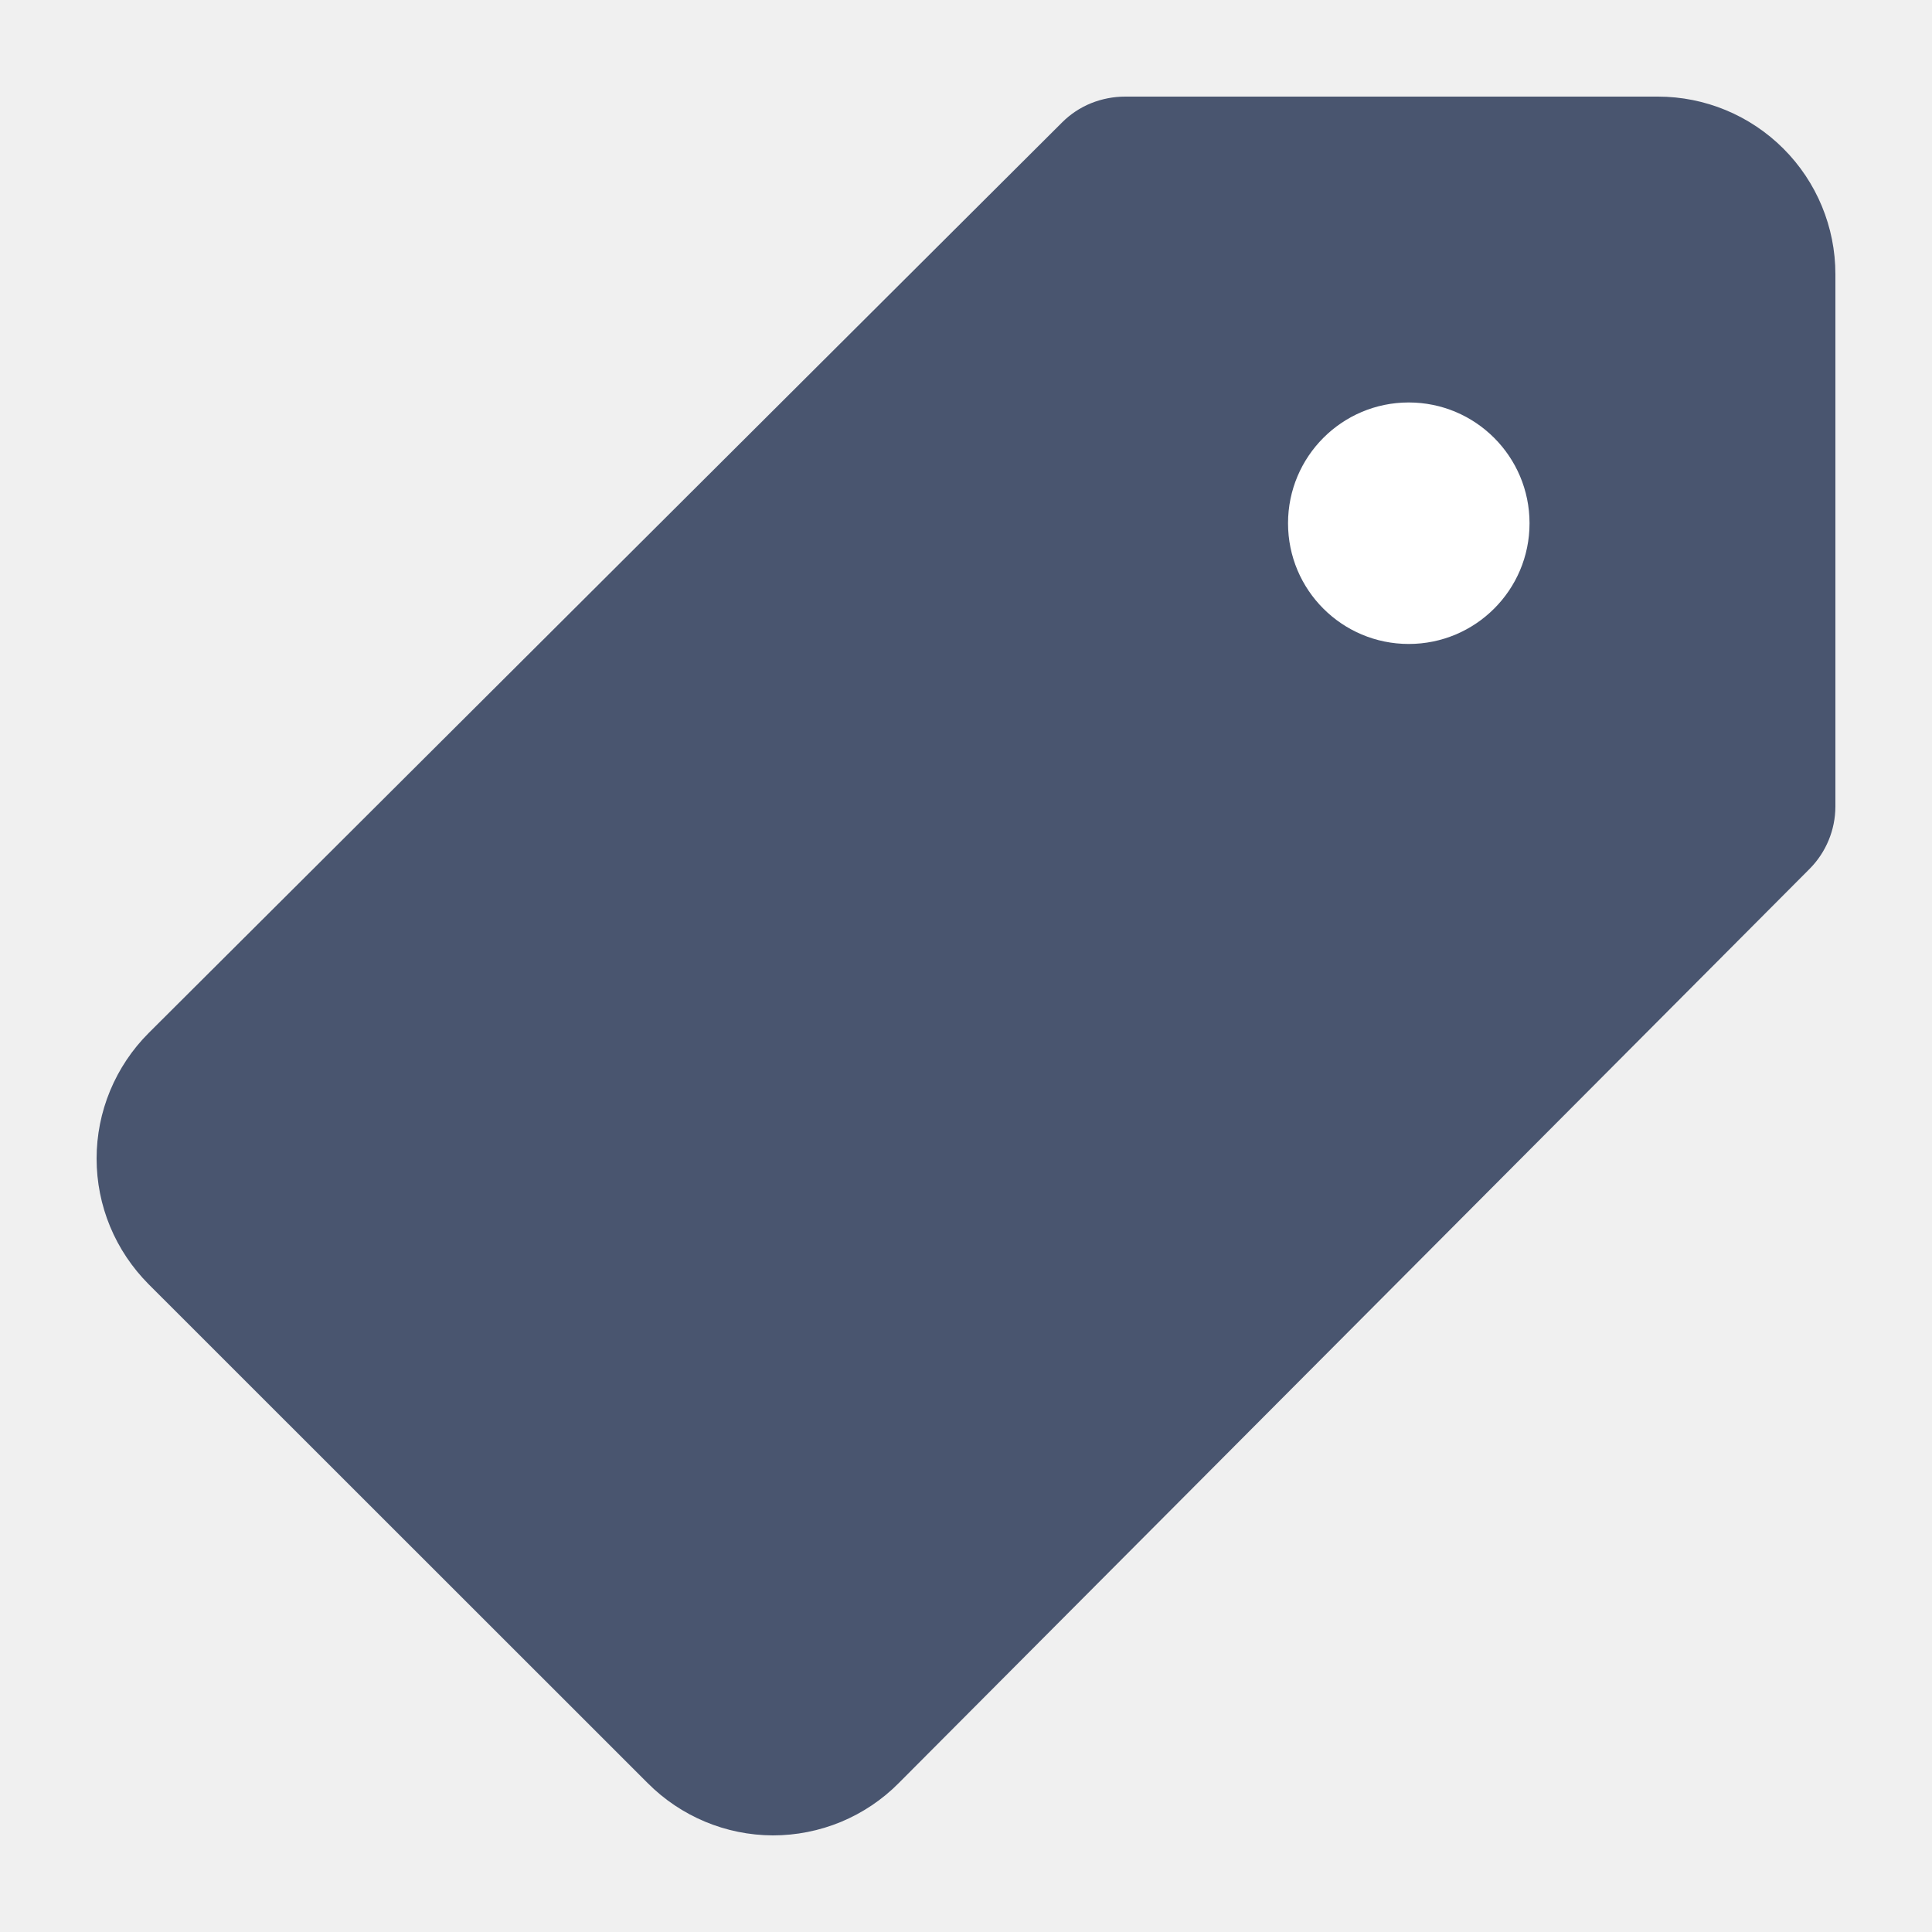
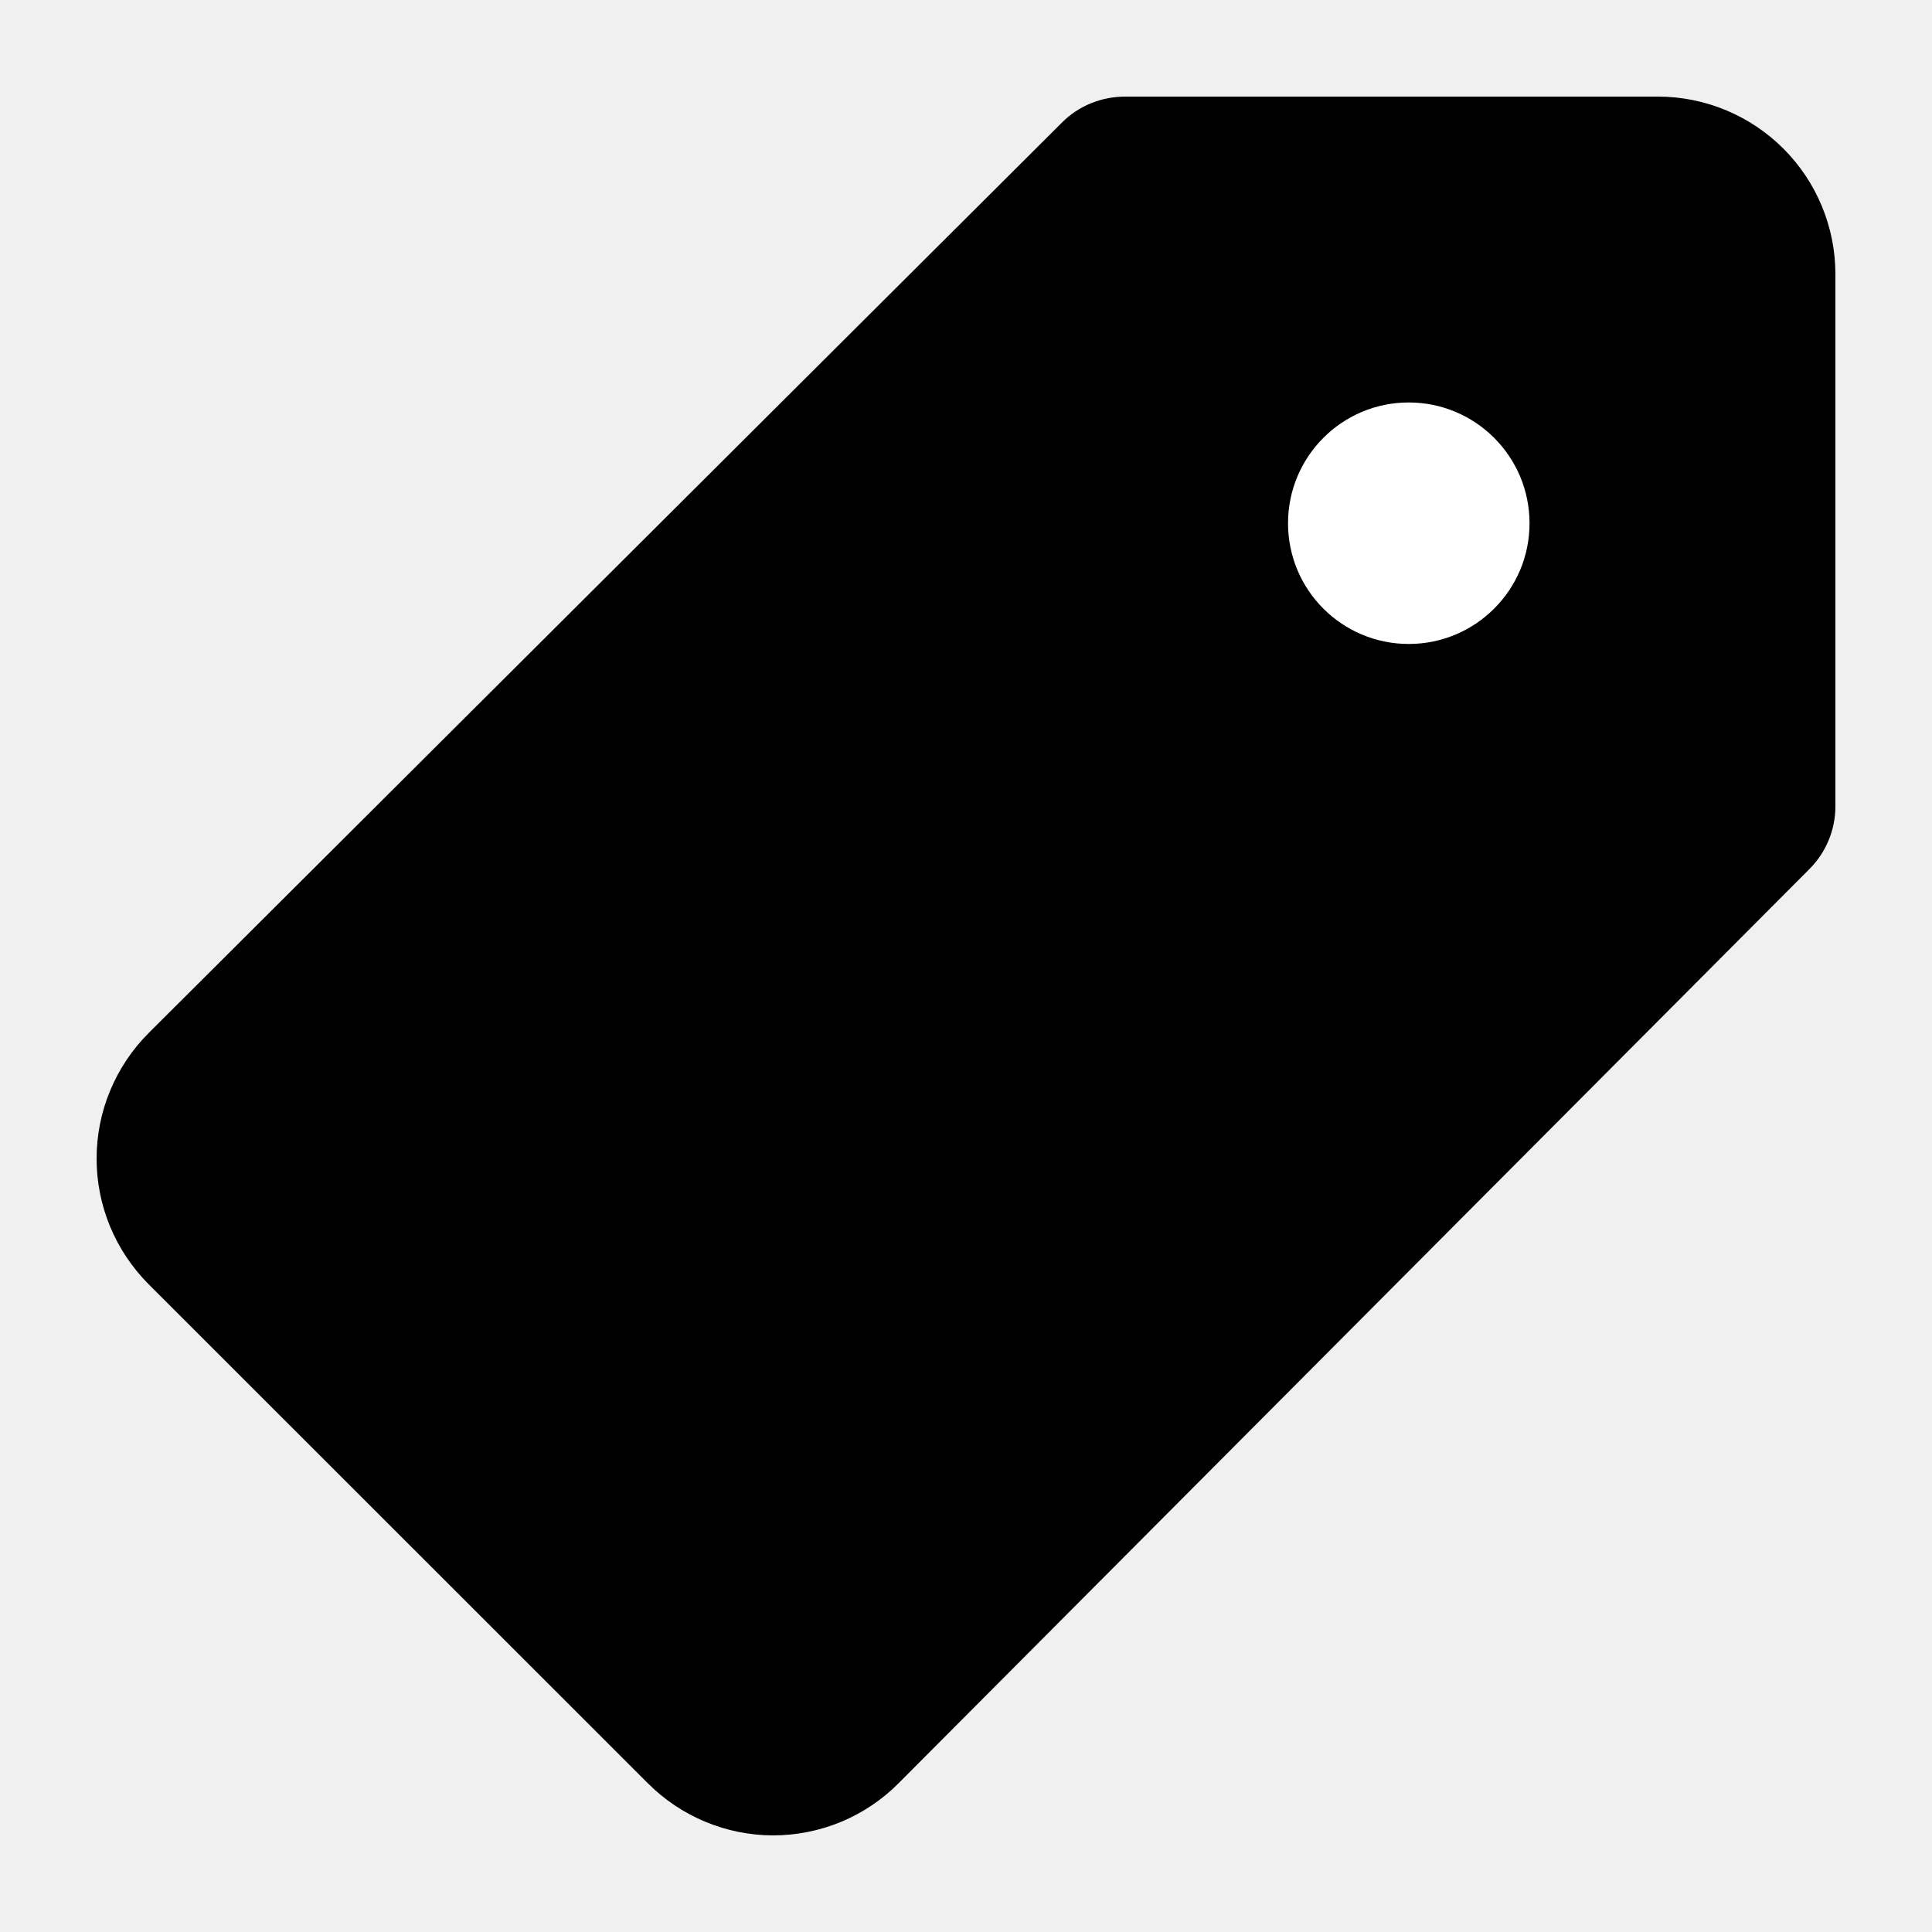
<svg xmlns="http://www.w3.org/2000/svg" width="19" height="19" viewBox="0 0 19 19" fill="none">
  <g clip-path="url(#clip0_157_1146)">
-     <path d="M16.304 0.95H11.066C10.951 0.95 10.837 0.972 10.73 1.015C10.624 1.058 10.527 1.122 10.446 1.203L1.462 10.159C1.3 10.321 1.171 10.514 1.083 10.726C0.995 10.938 0.95 11.165 0.95 11.394C0.95 11.624 0.995 11.851 1.083 12.063C1.171 12.275 1.3 12.467 1.462 12.63L6.369 17.535C6.695 17.863 7.137 18.048 7.6 18.05C7.83 18.05 8.058 18.005 8.271 17.917C8.484 17.828 8.677 17.699 8.839 17.535L17.797 8.544C17.958 8.382 18.049 8.162 18.05 7.933V2.696C18.05 2.233 17.866 1.789 17.539 1.462C17.211 1.134 16.767 0.95 16.304 0.95Z" fill="#49556F" />
+     <path d="M16.304 0.95H11.066C10.951 0.95 10.837 0.972 10.73 1.015C10.624 1.058 10.527 1.122 10.446 1.203L1.462 10.159C1.3 10.321 1.171 10.514 1.083 10.726C0.995 10.938 0.95 11.165 0.95 11.394C0.95 11.624 0.995 11.851 1.083 12.063C1.171 12.275 1.3 12.467 1.462 12.63L6.369 17.535C6.695 17.863 7.137 18.048 7.6 18.05C7.83 18.05 8.058 18.005 8.271 17.917C8.484 17.828 8.677 17.699 8.839 17.535L17.797 8.544C17.958 8.382 18.049 8.162 18.05 7.933V2.696C18.05 2.233 17.866 1.789 17.539 1.462C17.211 1.134 16.767 0.95 16.304 0.95Z" fill="black" />
    <path d="M13.854 6.333C14.51 6.333 15.042 5.802 15.042 5.146C15.042 4.49 14.51 3.958 13.854 3.958C13.198 3.958 12.667 4.49 12.667 5.146C12.667 5.802 13.198 6.333 13.854 6.333Z" fill="white" />
  </g>
  <defs>
    <clipPath id="clip0_157_1146">
      <rect width="19" height="19" fill="white" />
    </clipPath>
  </defs>
</svg>
